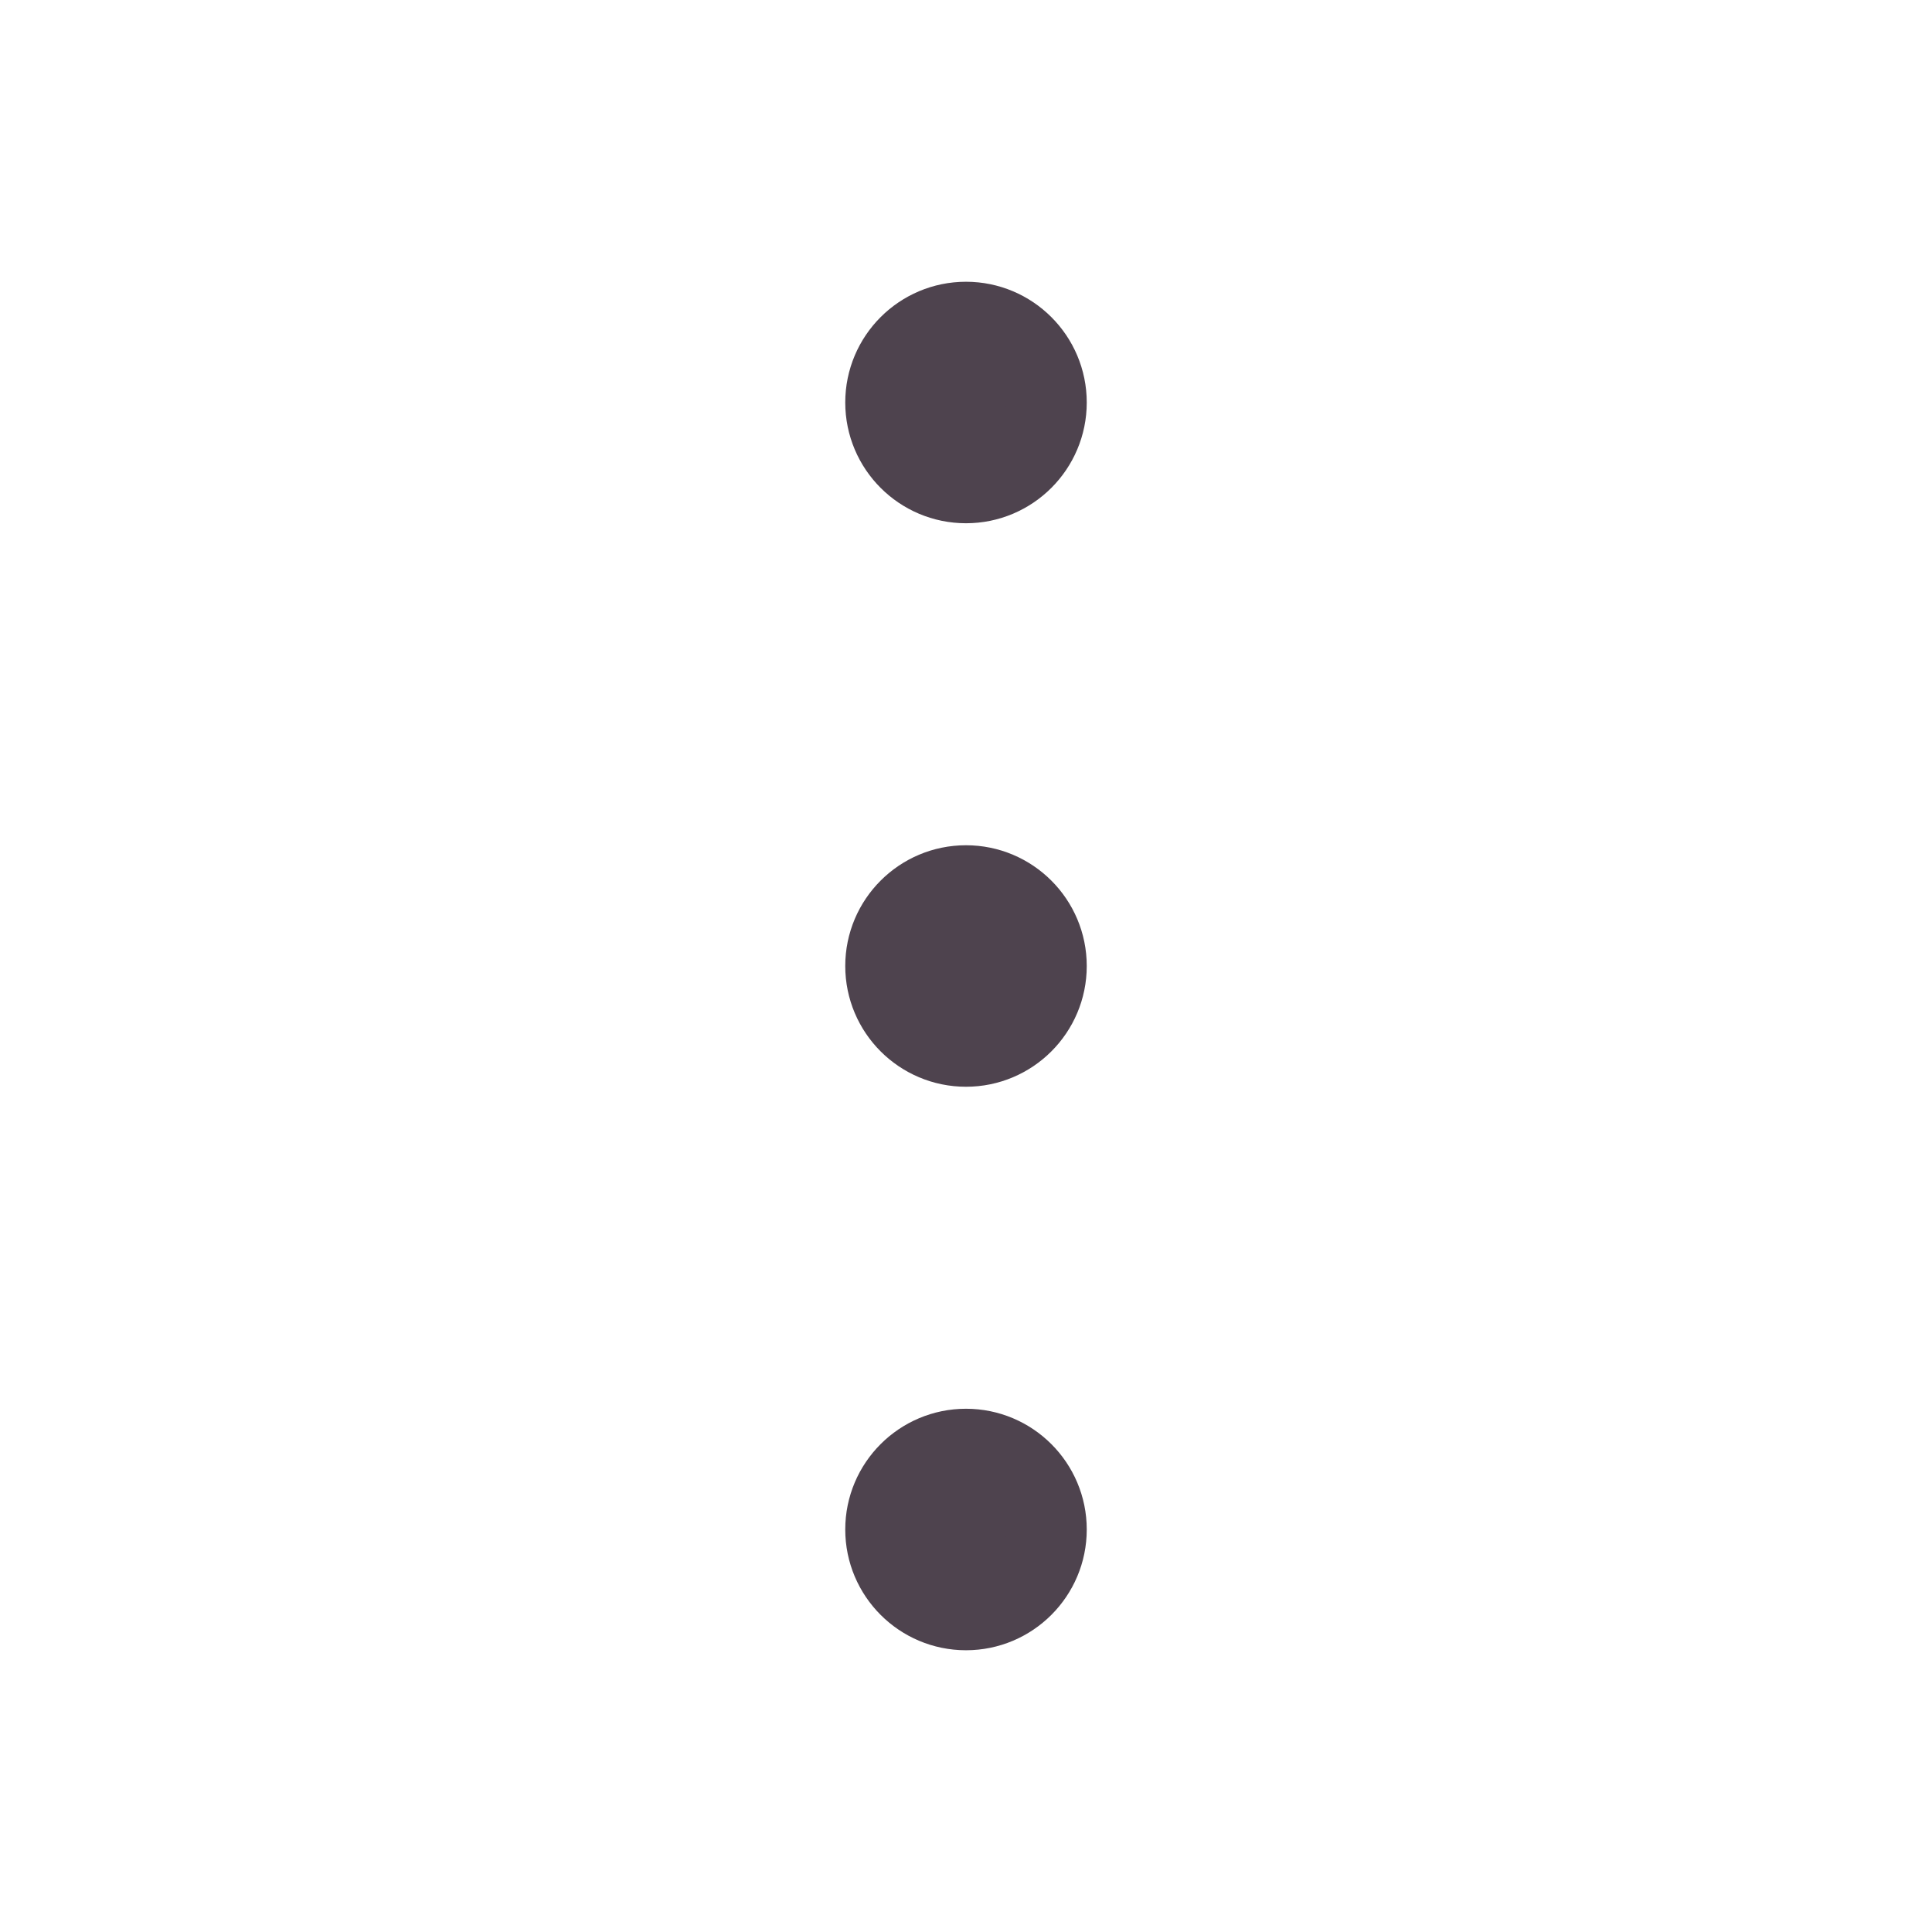
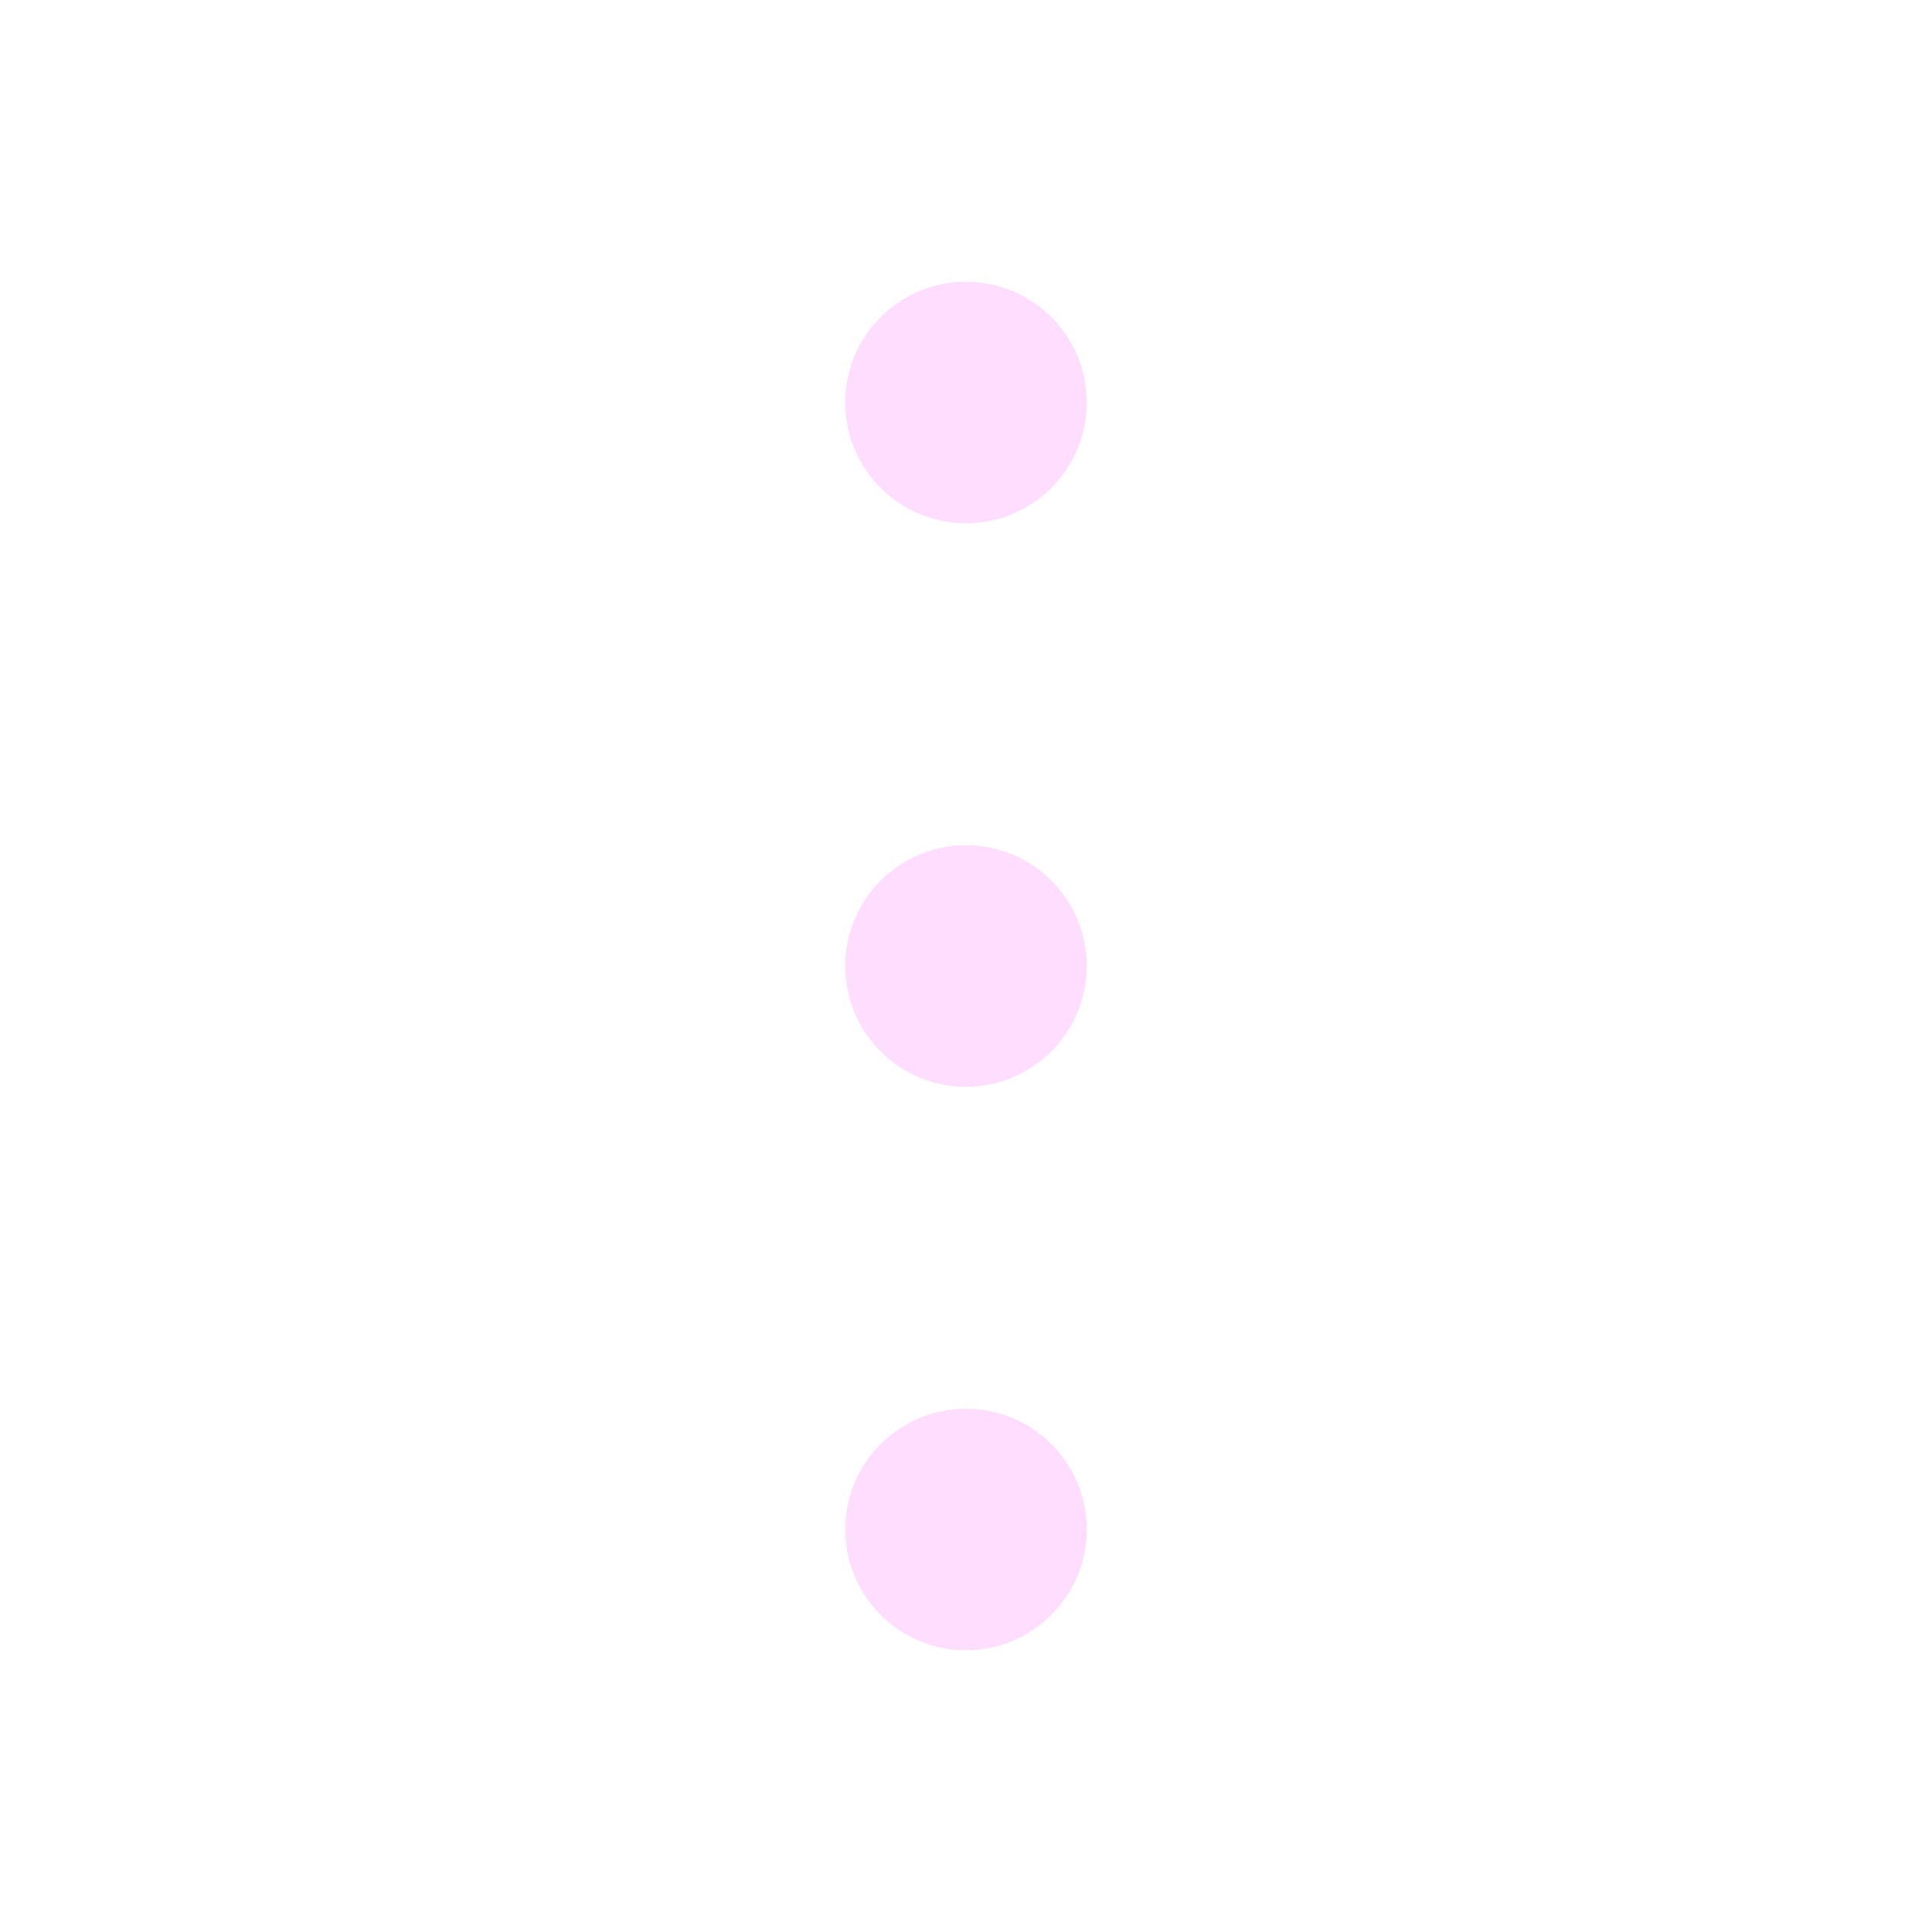
<svg xmlns="http://www.w3.org/2000/svg" width="24" height="24" viewBox="0 0 24 24" fill="none">
-   <path d="M12 13C12.552 13 13 12.552 13 12C13 11.448 12.552 11 12 11C11.448 11 11 11.448 11 12C11 12.552 11.448 13 12 13Z" fill="#4E434E" stroke="#4E434E" stroke-linecap="round" stroke-linejoin="round" />
-   <path d="M12 6C12.552 6 13 5.552 13 5C13 4.448 12.552 4 12 4C11.448 4 11 4.448 11 5C11 5.552 11.448 6 12 6Z" fill="#4E434E" stroke="#4E434E" stroke-linecap="round" stroke-linejoin="round" />
-   <path d="M12 20C12.552 20 13 19.552 13 19C13 18.448 12.552 18 12 18C11.448 18 11 18.448 11 19C11 19.552 11.448 20 12 20Z" fill="#4E434E" stroke="#4E434E" stroke-linecap="round" stroke-linejoin="round" />
+   <path d="M12 13C12.552 13 13 12.552 13 12C13 11.448 12.552 11 12 11C11.448 11 11 11.448 11 12C11 12.552 11.448 13 12 13Z" fill="#FFDDFF" stroke="#FFDDFF" stroke-linecap="round" stroke-linejoin="round" />
+   <path d="M12 6C12.552 6 13 5.552 13 5C13 4.448 12.552 4 12 4C11.448 4 11 4.448 11 5C11 5.552 11.448 6 12 6Z" fill="#FFDDFF" stroke="#FFDDFF" stroke-linecap="round" stroke-linejoin="round" />
+   <path d="M12 20C12.552 20 13 19.552 13 19C13 18.448 12.552 18 12 18C11.448 18 11 18.448 11 19C11 19.552 11.448 20 12 20Z" fill="#FFDDFF" stroke="#FFDDFF" stroke-linecap="round" stroke-linejoin="round" />
</svg>
